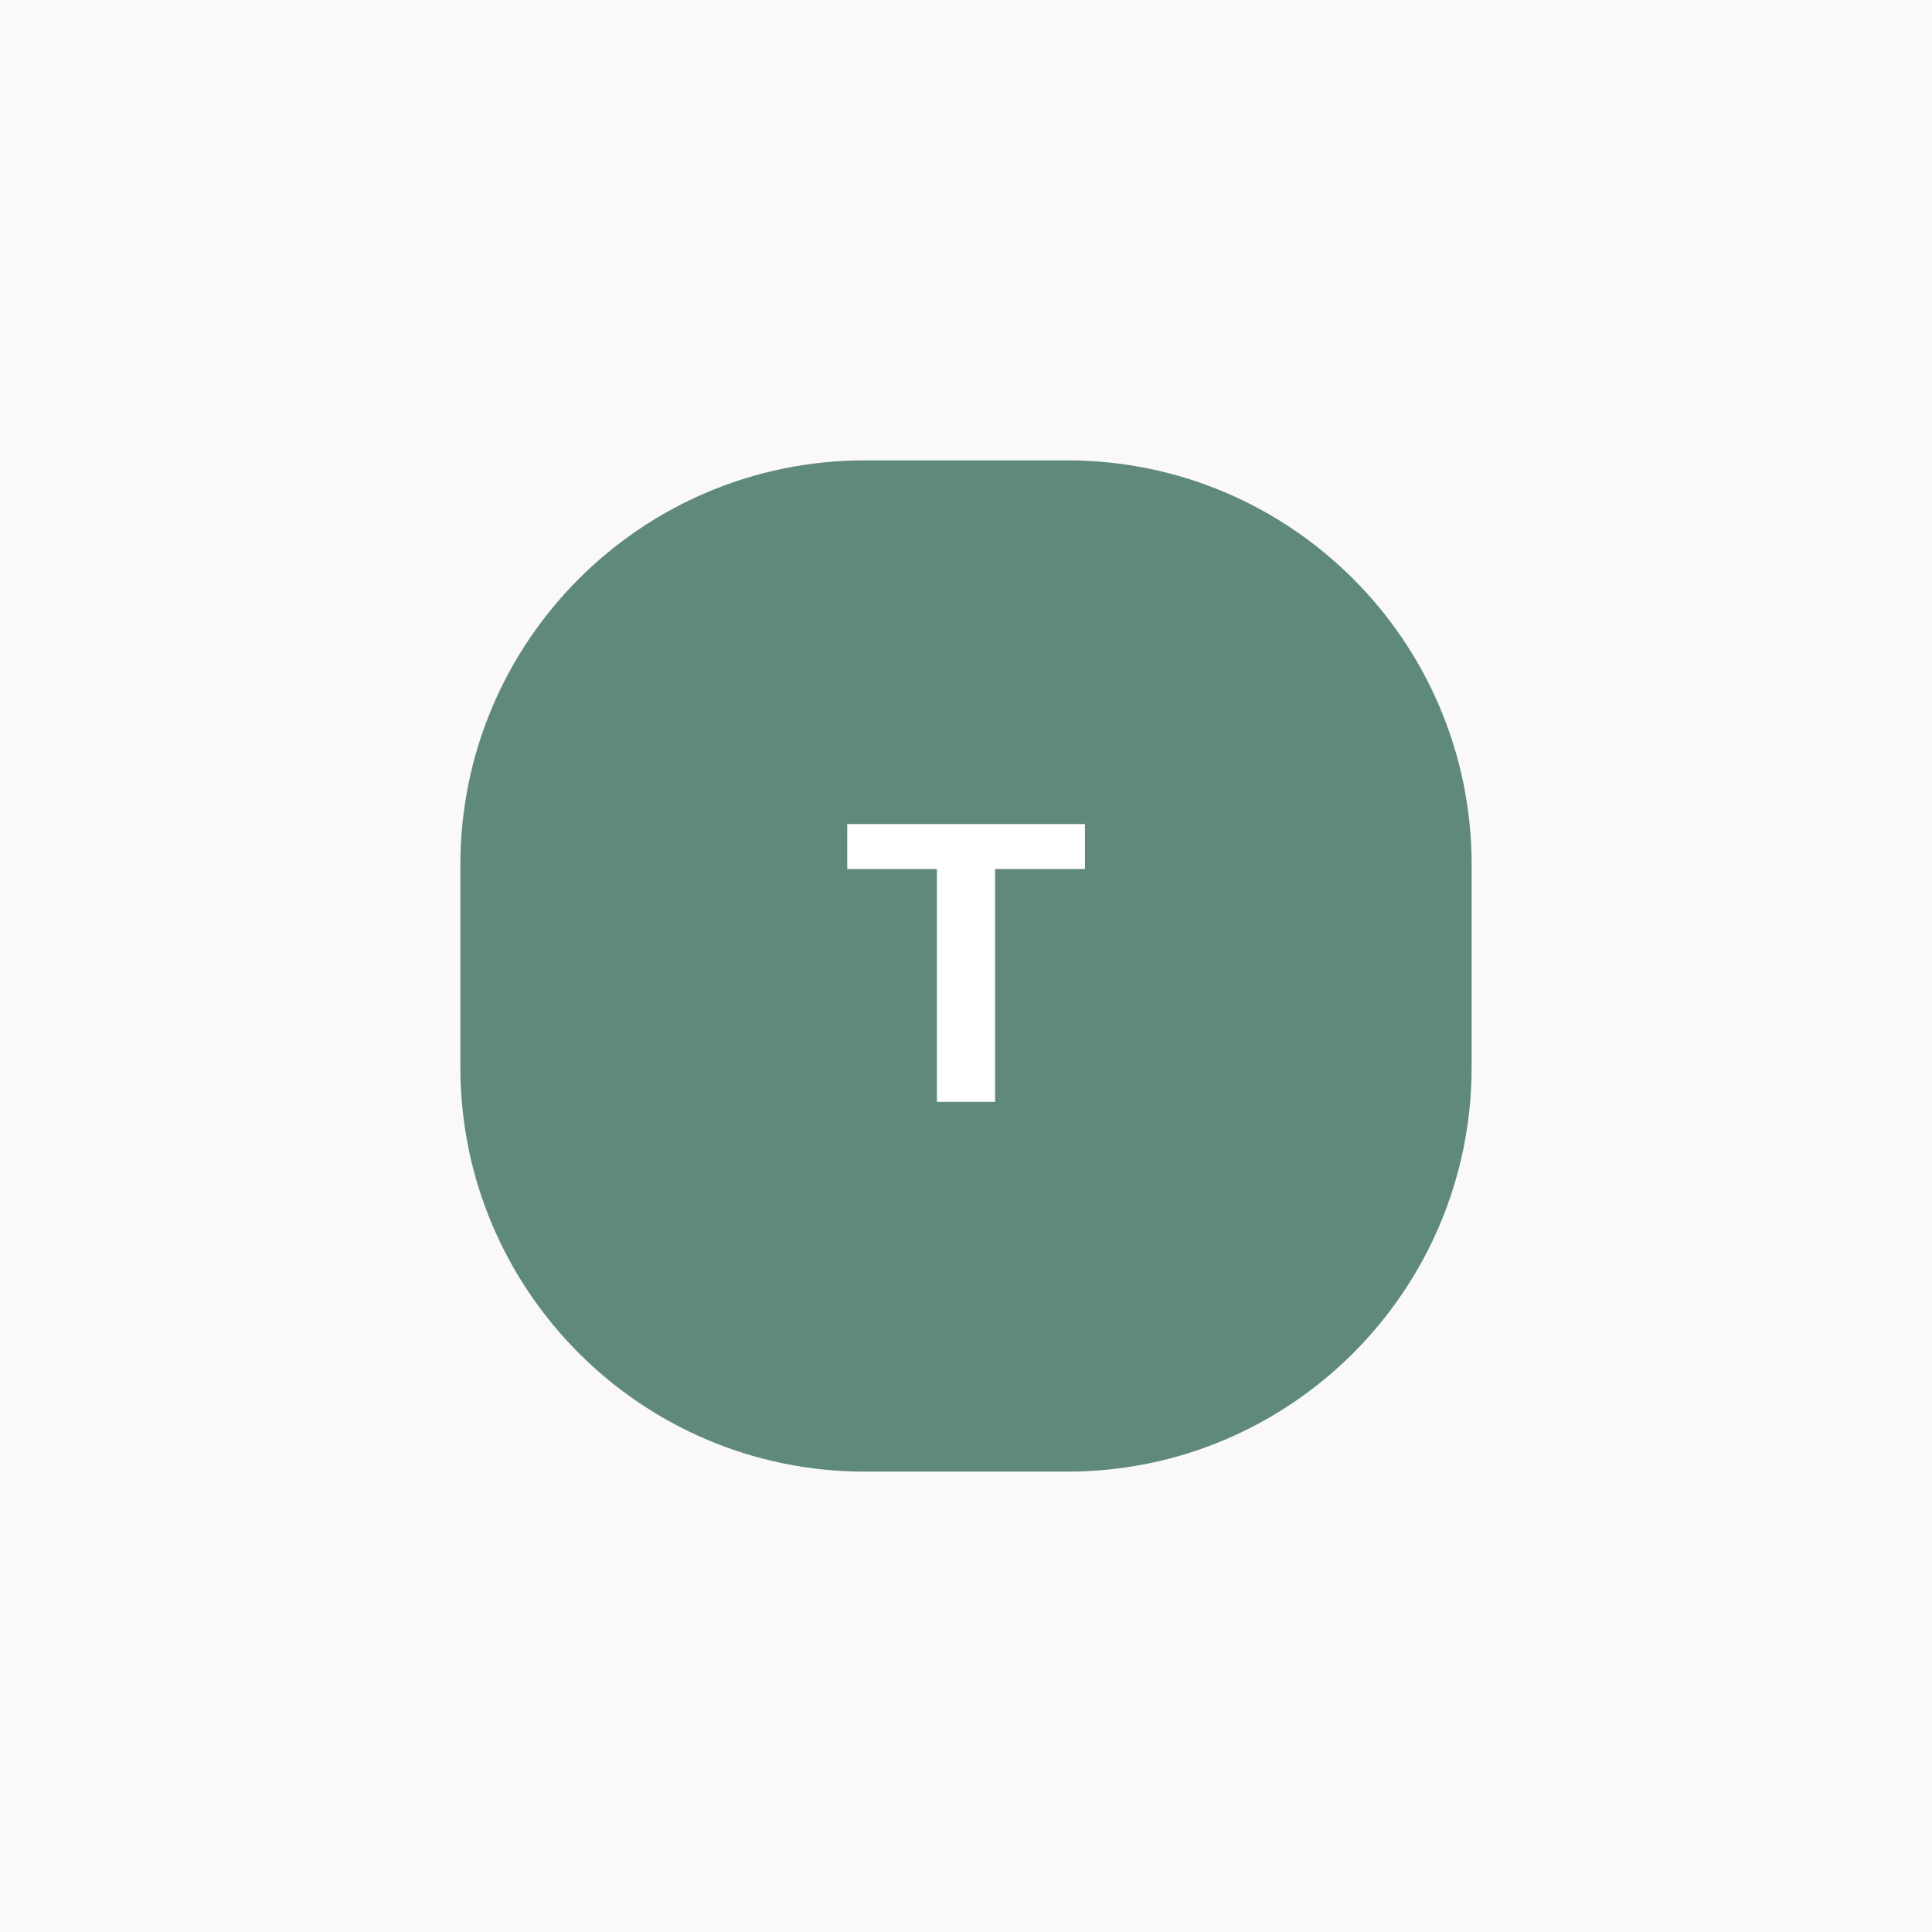
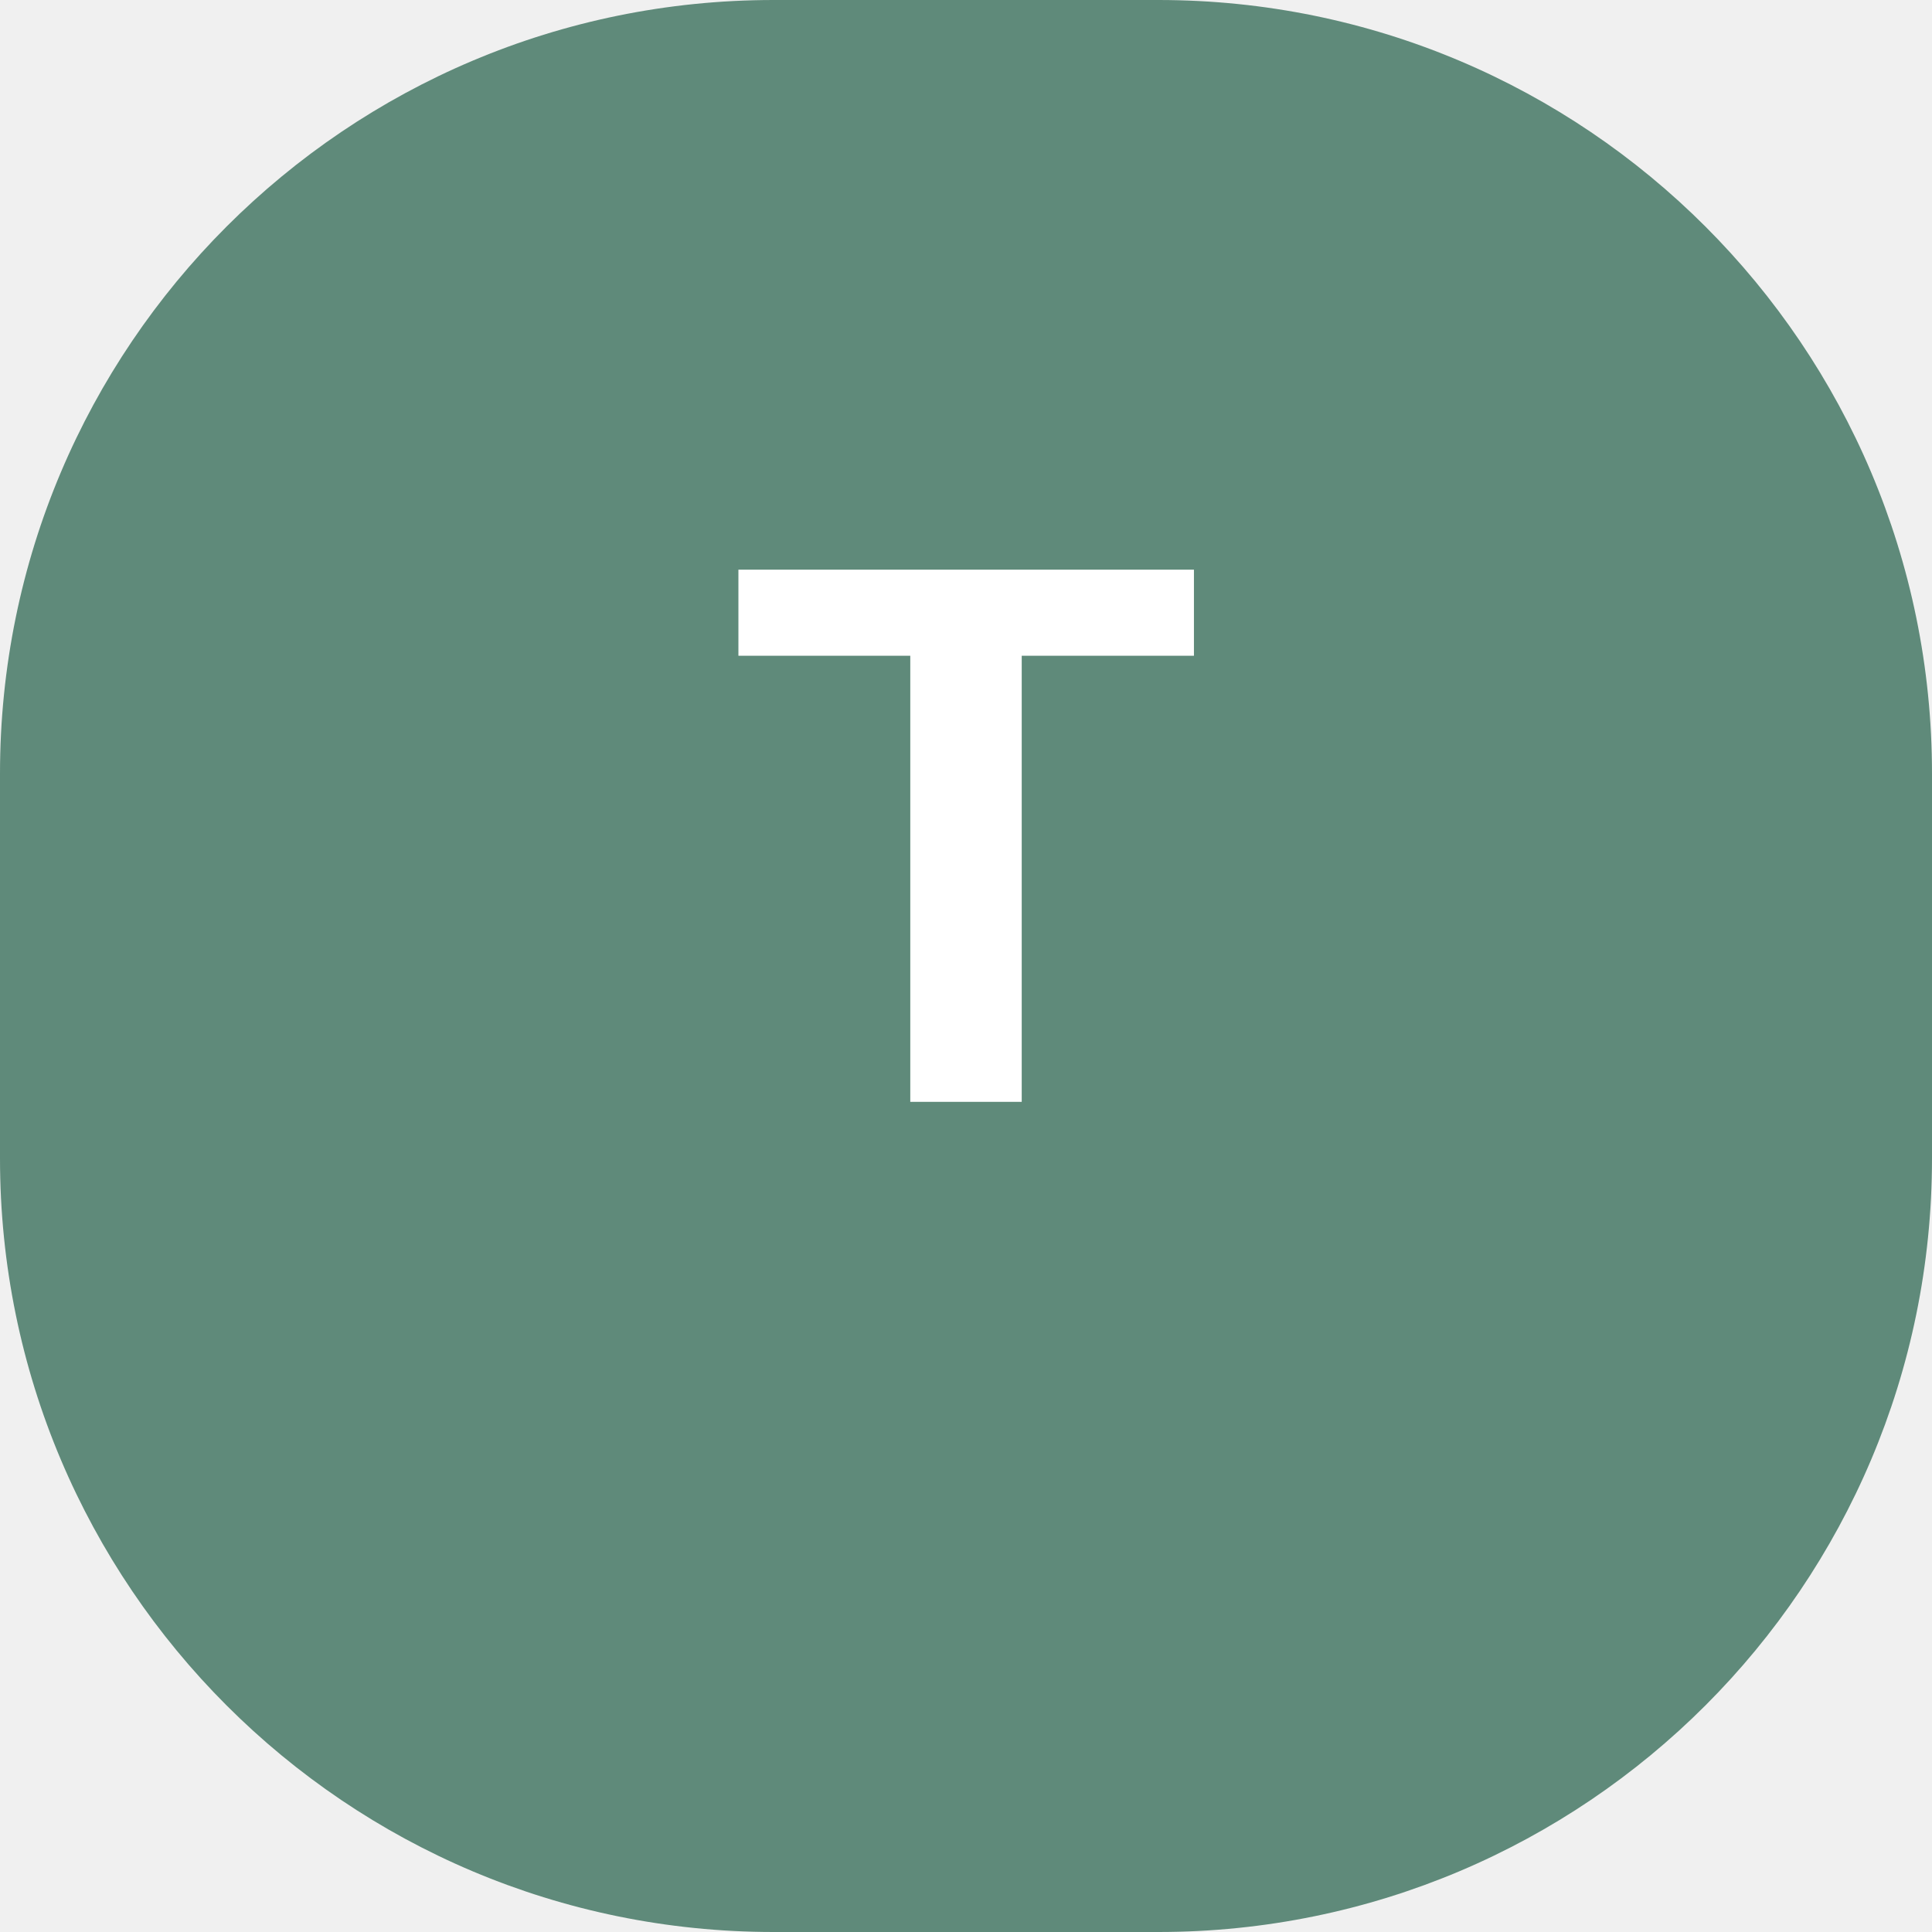
<svg xmlns="http://www.w3.org/2000/svg" width="512" height="512" viewBox="0 0 512 512" fill="none">
-   <rect width="512" height="512" fill="#faf9f7" />
-   <rect x="122" y="122" width="268" height="268" rx="107.2" fill="#5f8a7a" />
-   <text x="256" y="292" text-anchor="middle" font-family="'Plus Jakarta Sans', 'Segoe UI', Arial, sans-serif" font-size="107" font-weight="600" fill="#ffffff">T</text>
+   <rect width="512" height="512" rx="205" fill="#5f8a7a" />
+   <text x="256" y="292" text-anchor="middle" font-family="'Plus Jakarta Sans', 'Segoe UI', Arial, sans-serif" font-size="205" font-weight="600" fill="#ffffff">T</text>
</svg>
